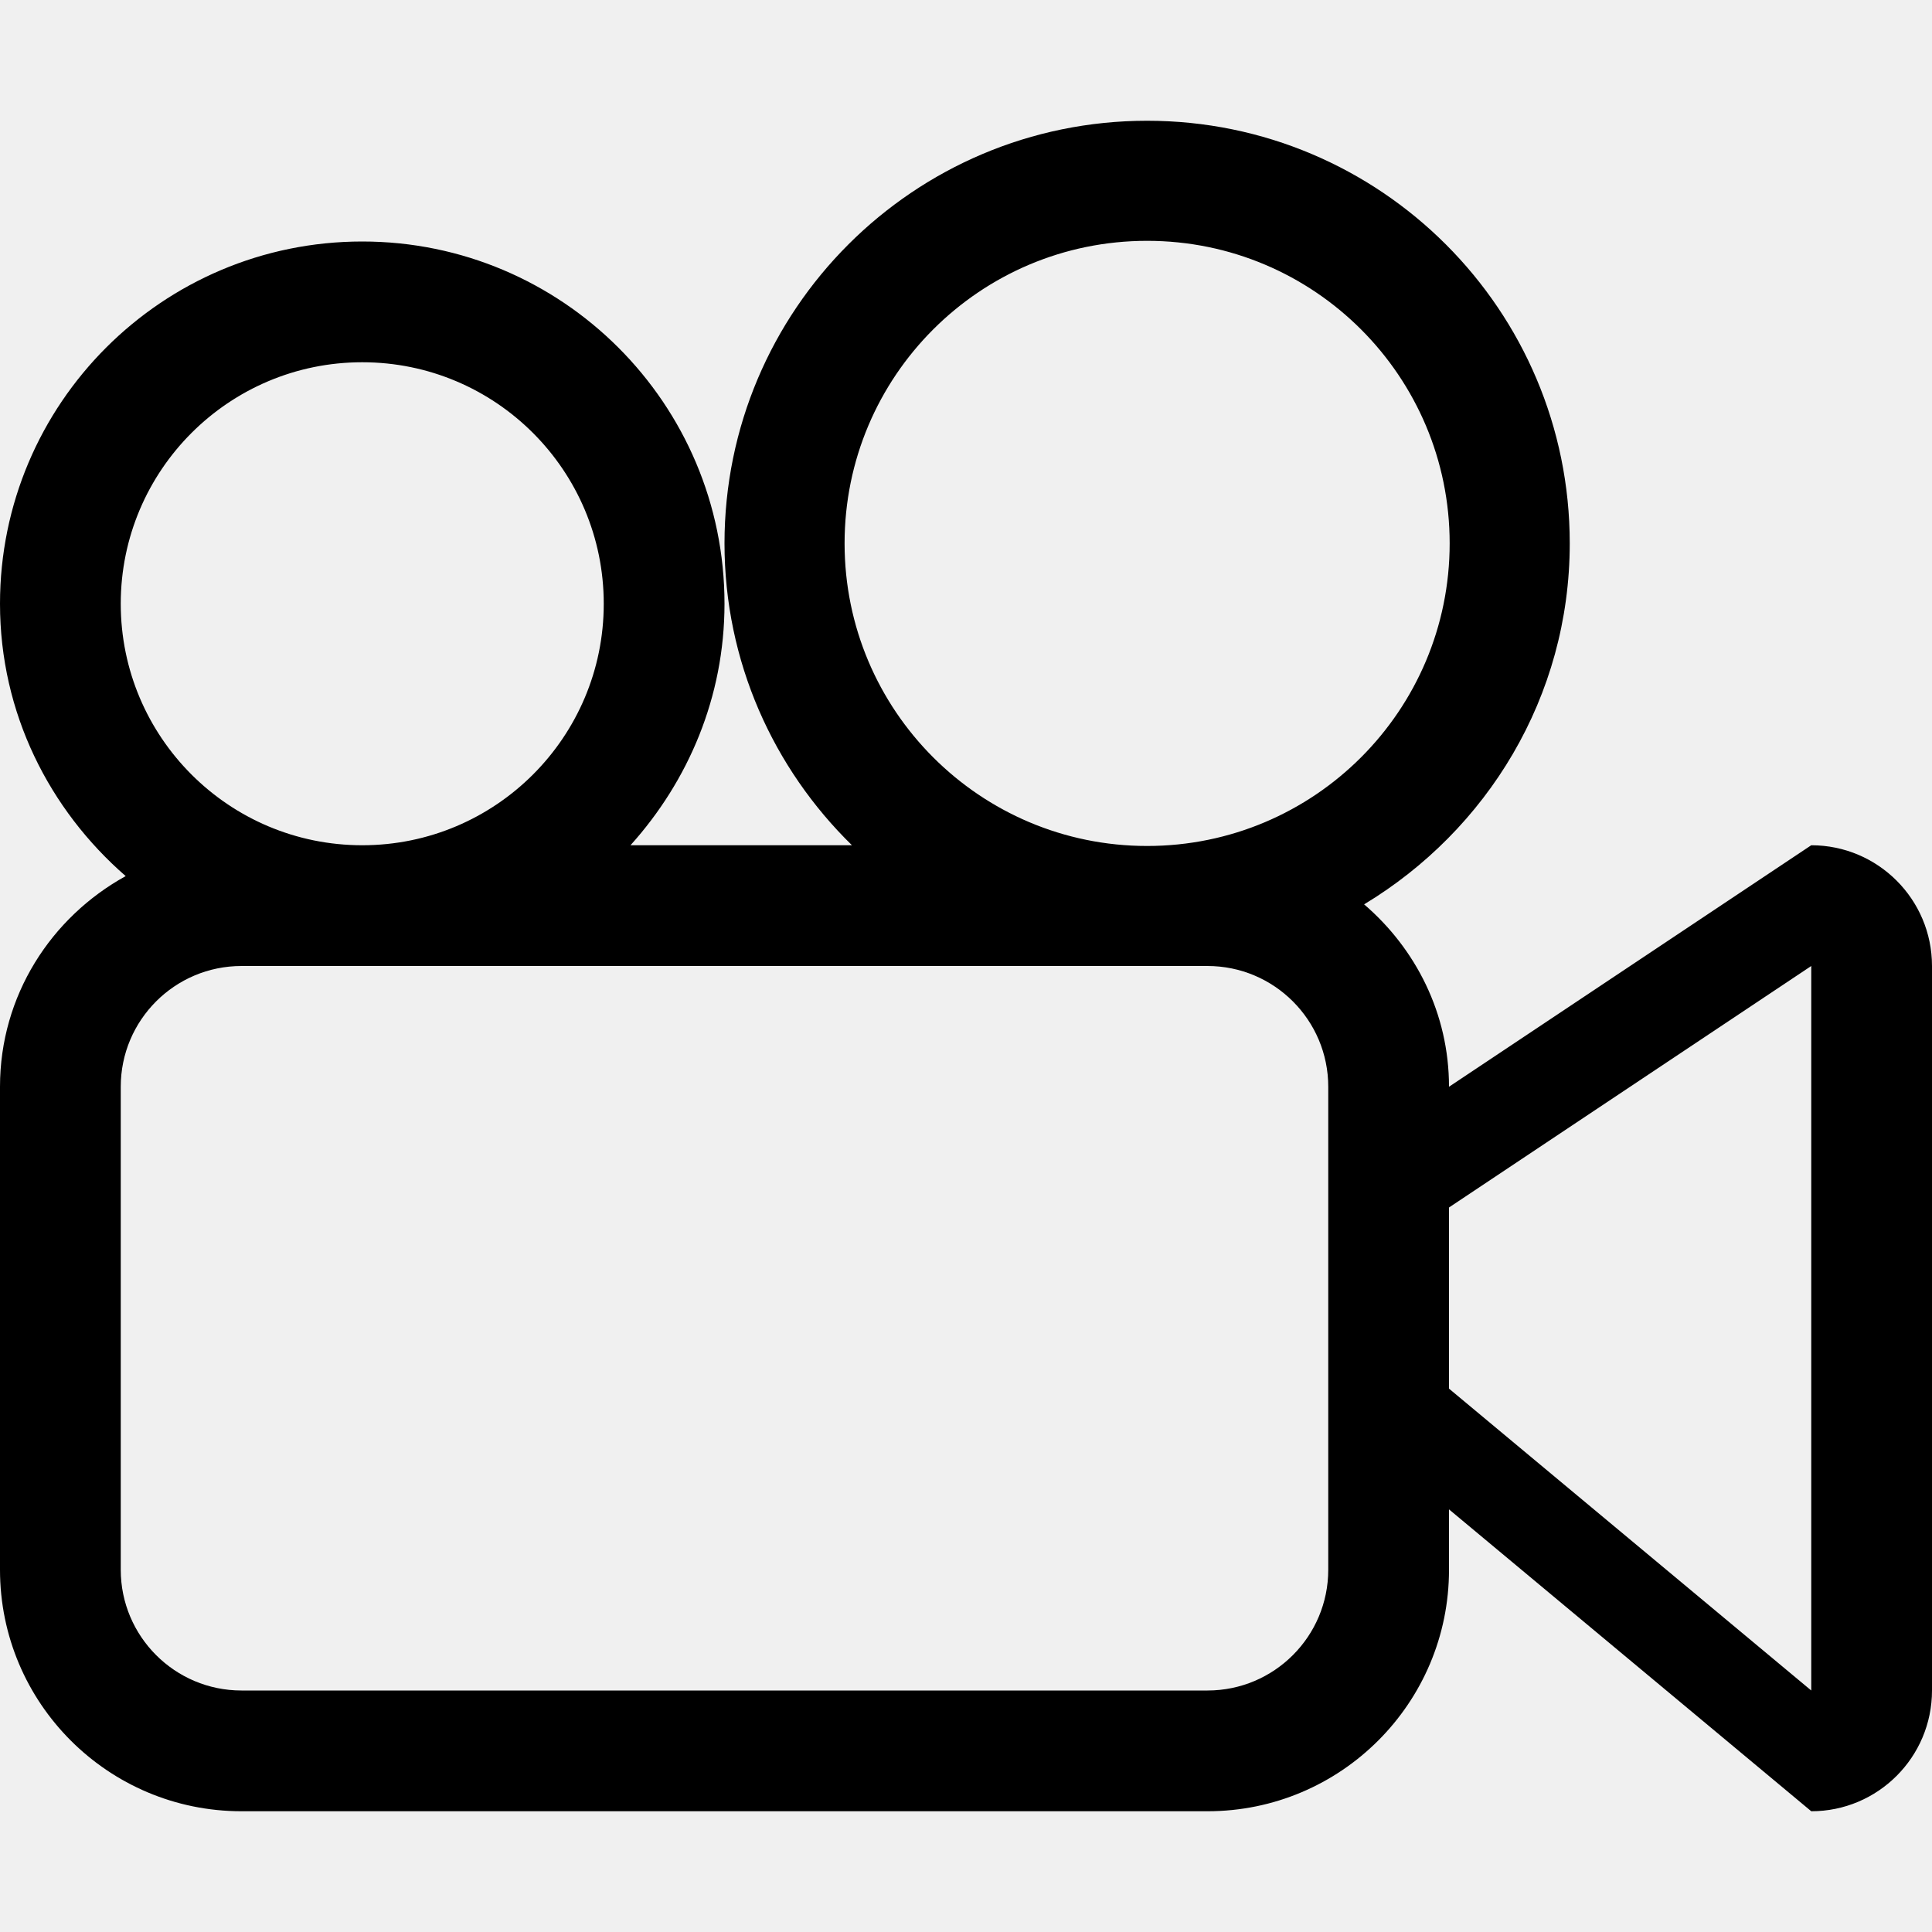
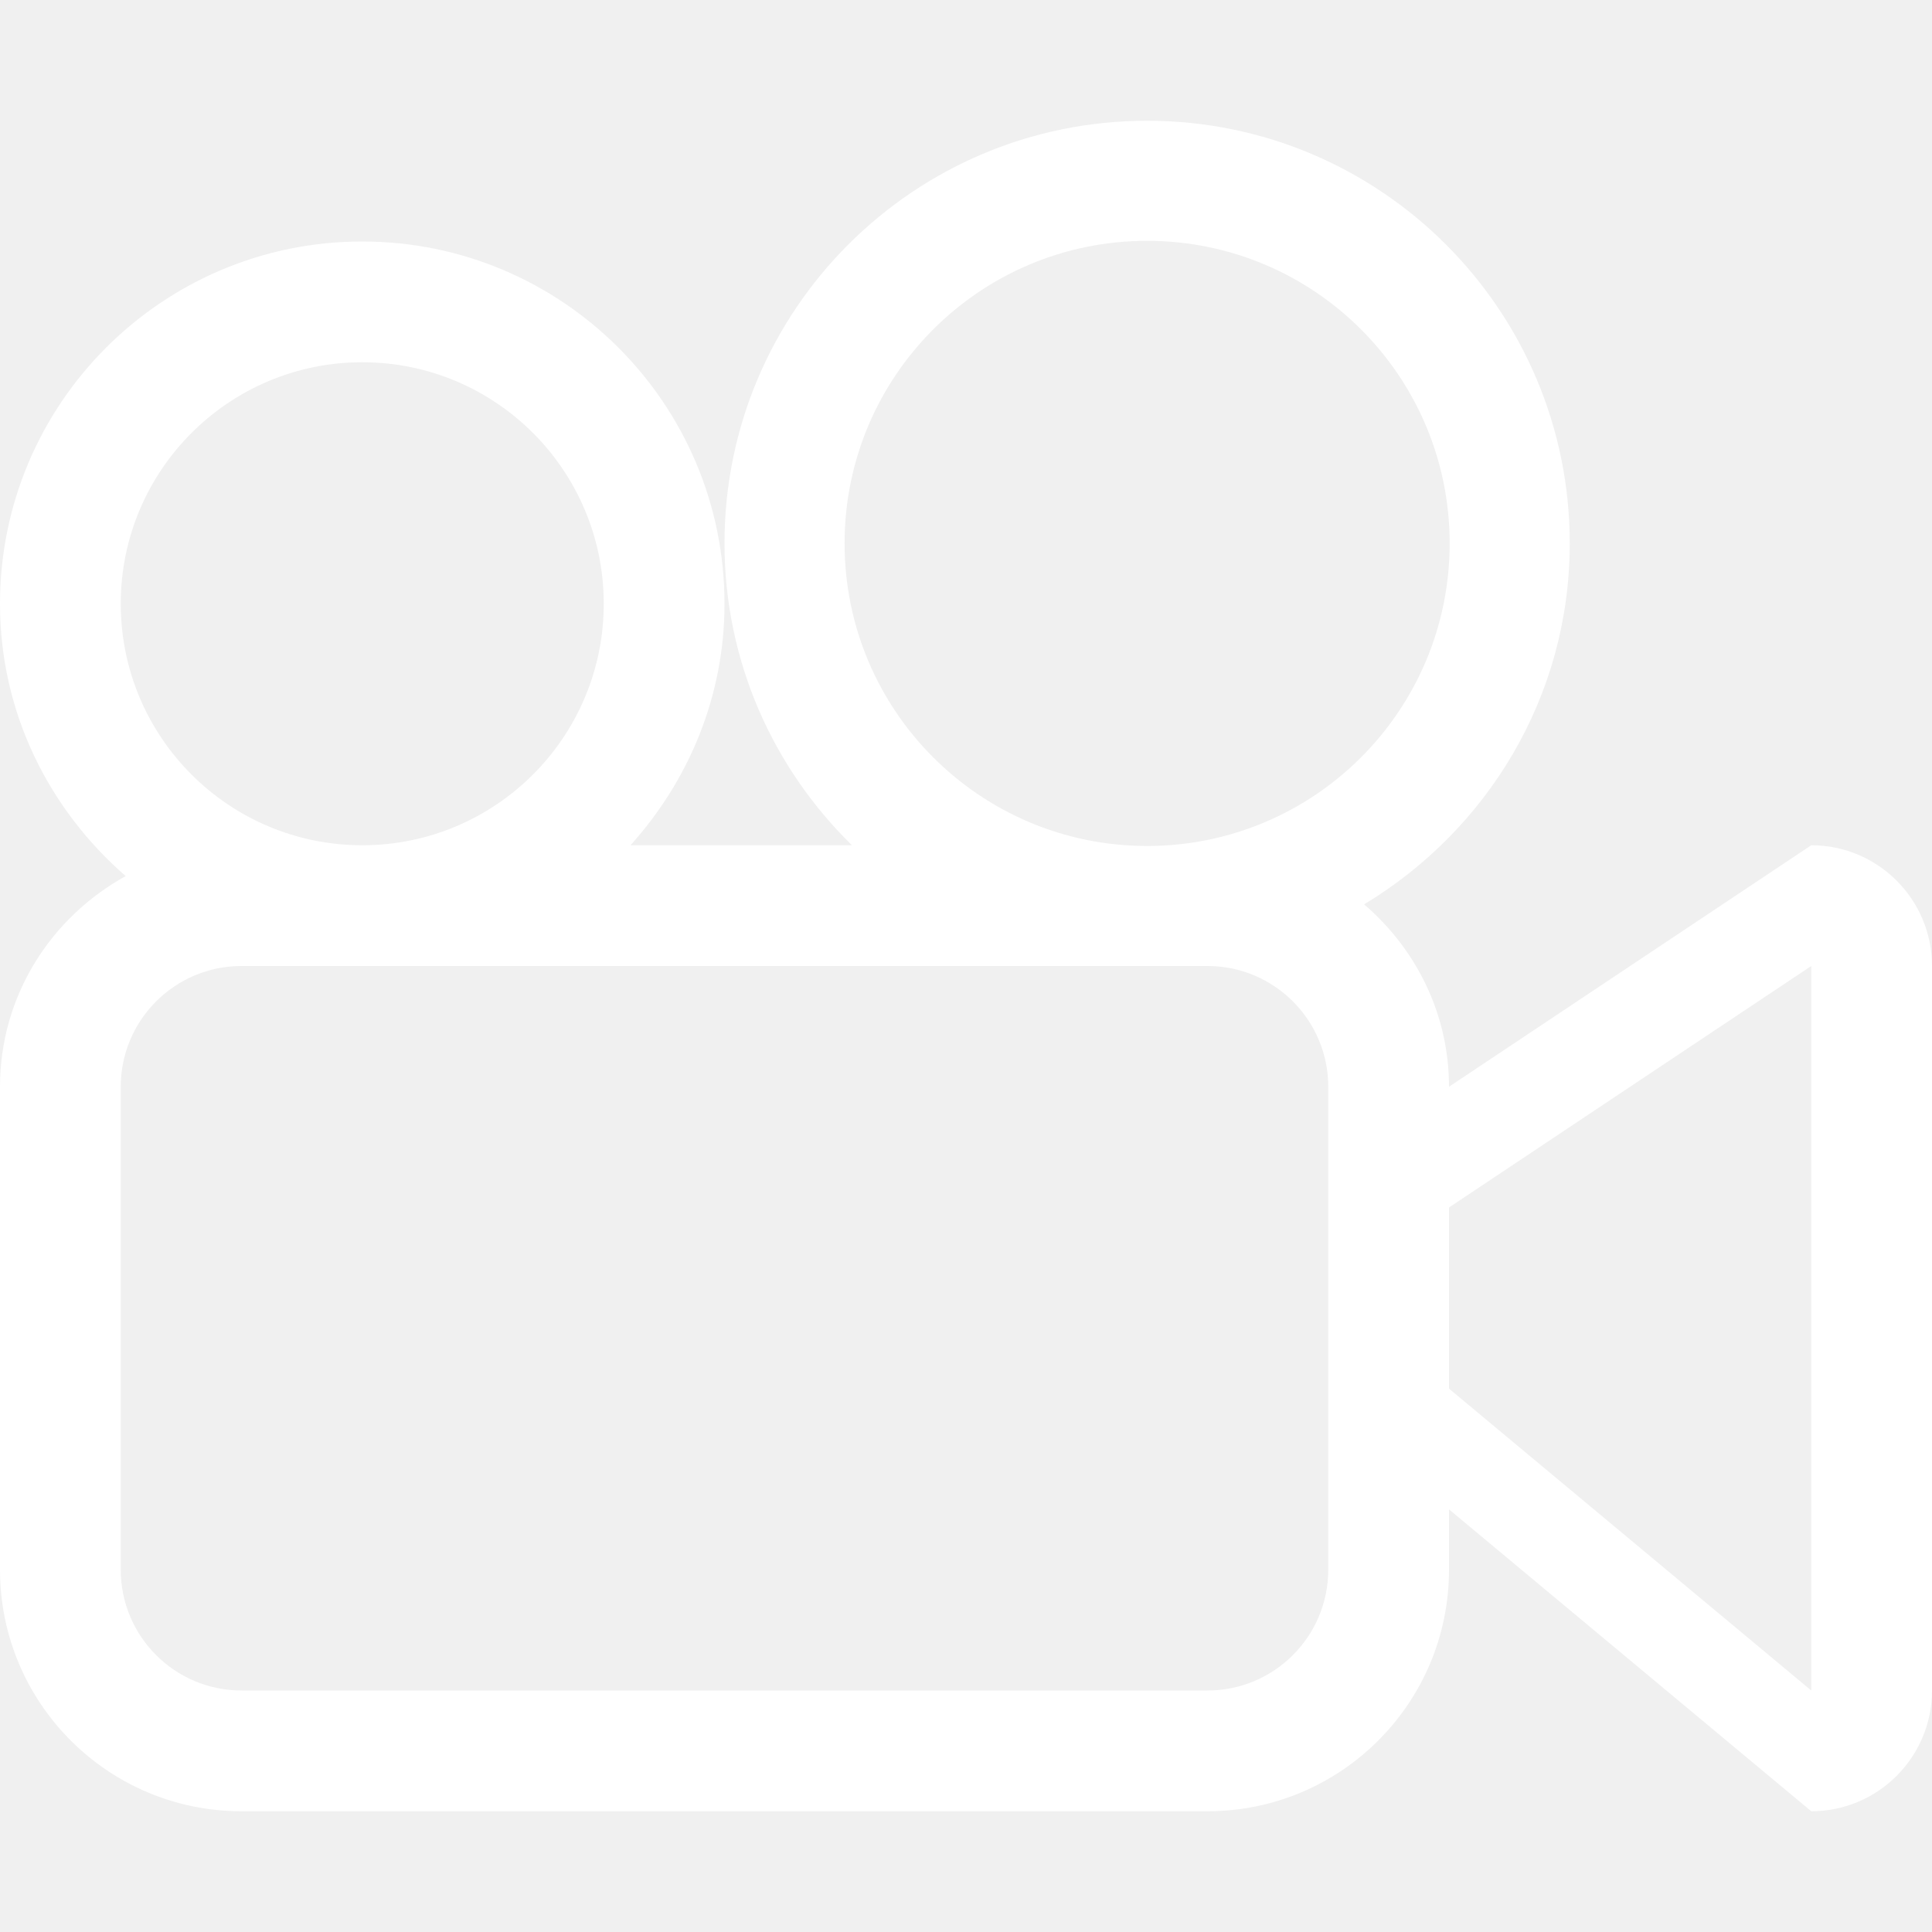
<svg xmlns="http://www.w3.org/2000/svg" width="800px" height="800px" viewBox="0 -2 32 32" version="1.1">
  <defs>

</defs>
  <g id="Page-1" stroke="none" stroke-width="1" fill="none" fill-rule="evenodd">
-     <g id="Icon-Set" transform="translate(-204, -517)" fill="#000000">
+     <g id="Icon-Set" transform="translate(-204, -517)" fill="#FFFFFF">
      <path d="M234,543 L228,538 L228,535 L234,531 L234,543 L234,543 Z M223,529.012 C220.232,529.012 217.989,526.768 217.989,524 C217.989,521.232 220.232,518.989 223,518.989 C225.768,518.989 228.011,521.232 228.011,524 C228.011,526.768 225.768,529.012 223,529.012 L223,529.012 Z M226,541 C226,542.104 225.104,543 224,543 L208,543 C206.896,543 206,542.104 206,541 L206,533 C206,531.896 206.896,531 208,531 L224,531 C225.104,531 226,531.896 226,533 L226,541 L226,541 Z M206,525 C206,522.791 207.791,521 210,521 C212.209,521 214,522.791 214,525 C214,527.209 212.209,529 210,529 C207.791,529 206,527.209 206,525 L206,525 Z M234,529 L228,533 C228,531.786 227.448,530.712 226.594,529.979 C228.626,528.753 230,526.546 230,524 C230,520.134 226.866,517 223,517 C219.134,517 216,520.134 216,524 C216,525.962 216.812,527.729 218.111,529 L214.443,529 C215.4,527.937 216,526.544 216,525 C216,521.687 213.313,519 210,519 C206.687,519 204,521.687 204,525 C204,526.809 204.816,528.41 206.082,529.511 C204.847,530.191 204,531.49 204,533 L204,541 C204,543.209 205.791,545 208,545 L224,545 C226.209,545 228,543.209 228,541 L228,540 L234,545 C235.104,545 236,544.104 236,543 L236,531 C236,529.896 235.104,529 234,529 L234,529 Z" id="movie-recorder">

</path>
    </g>
  </g>
</svg>
